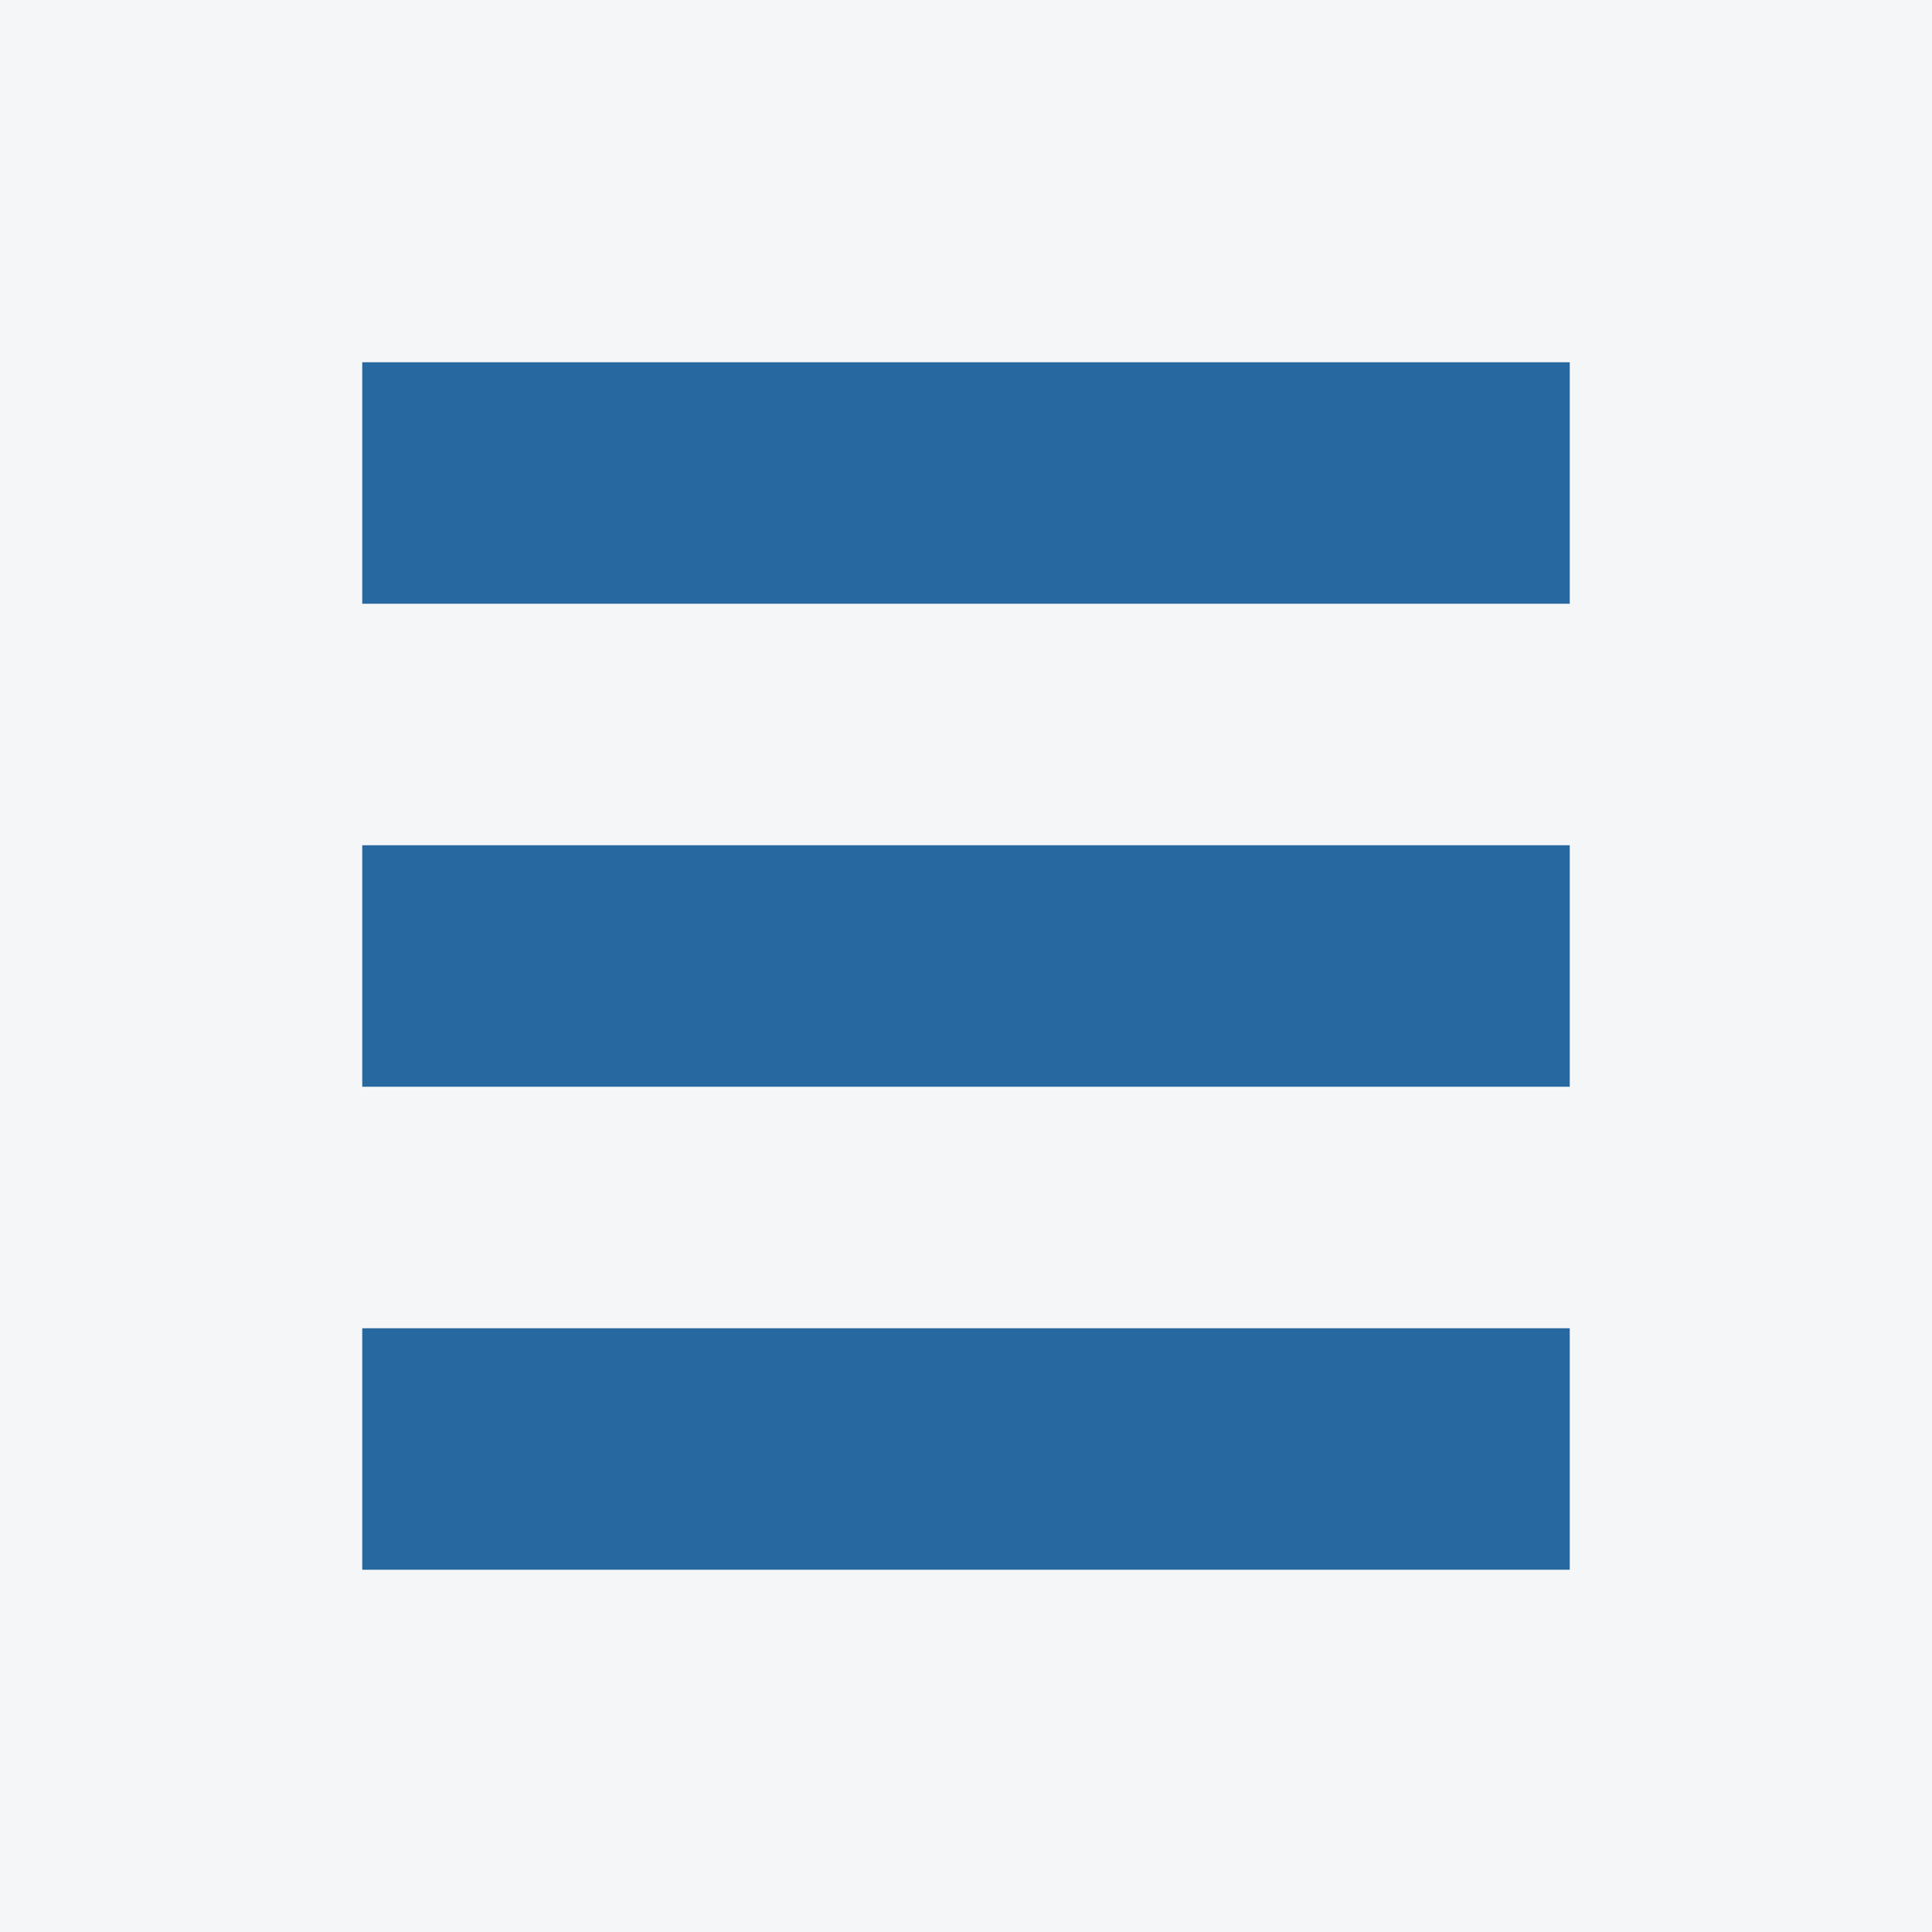
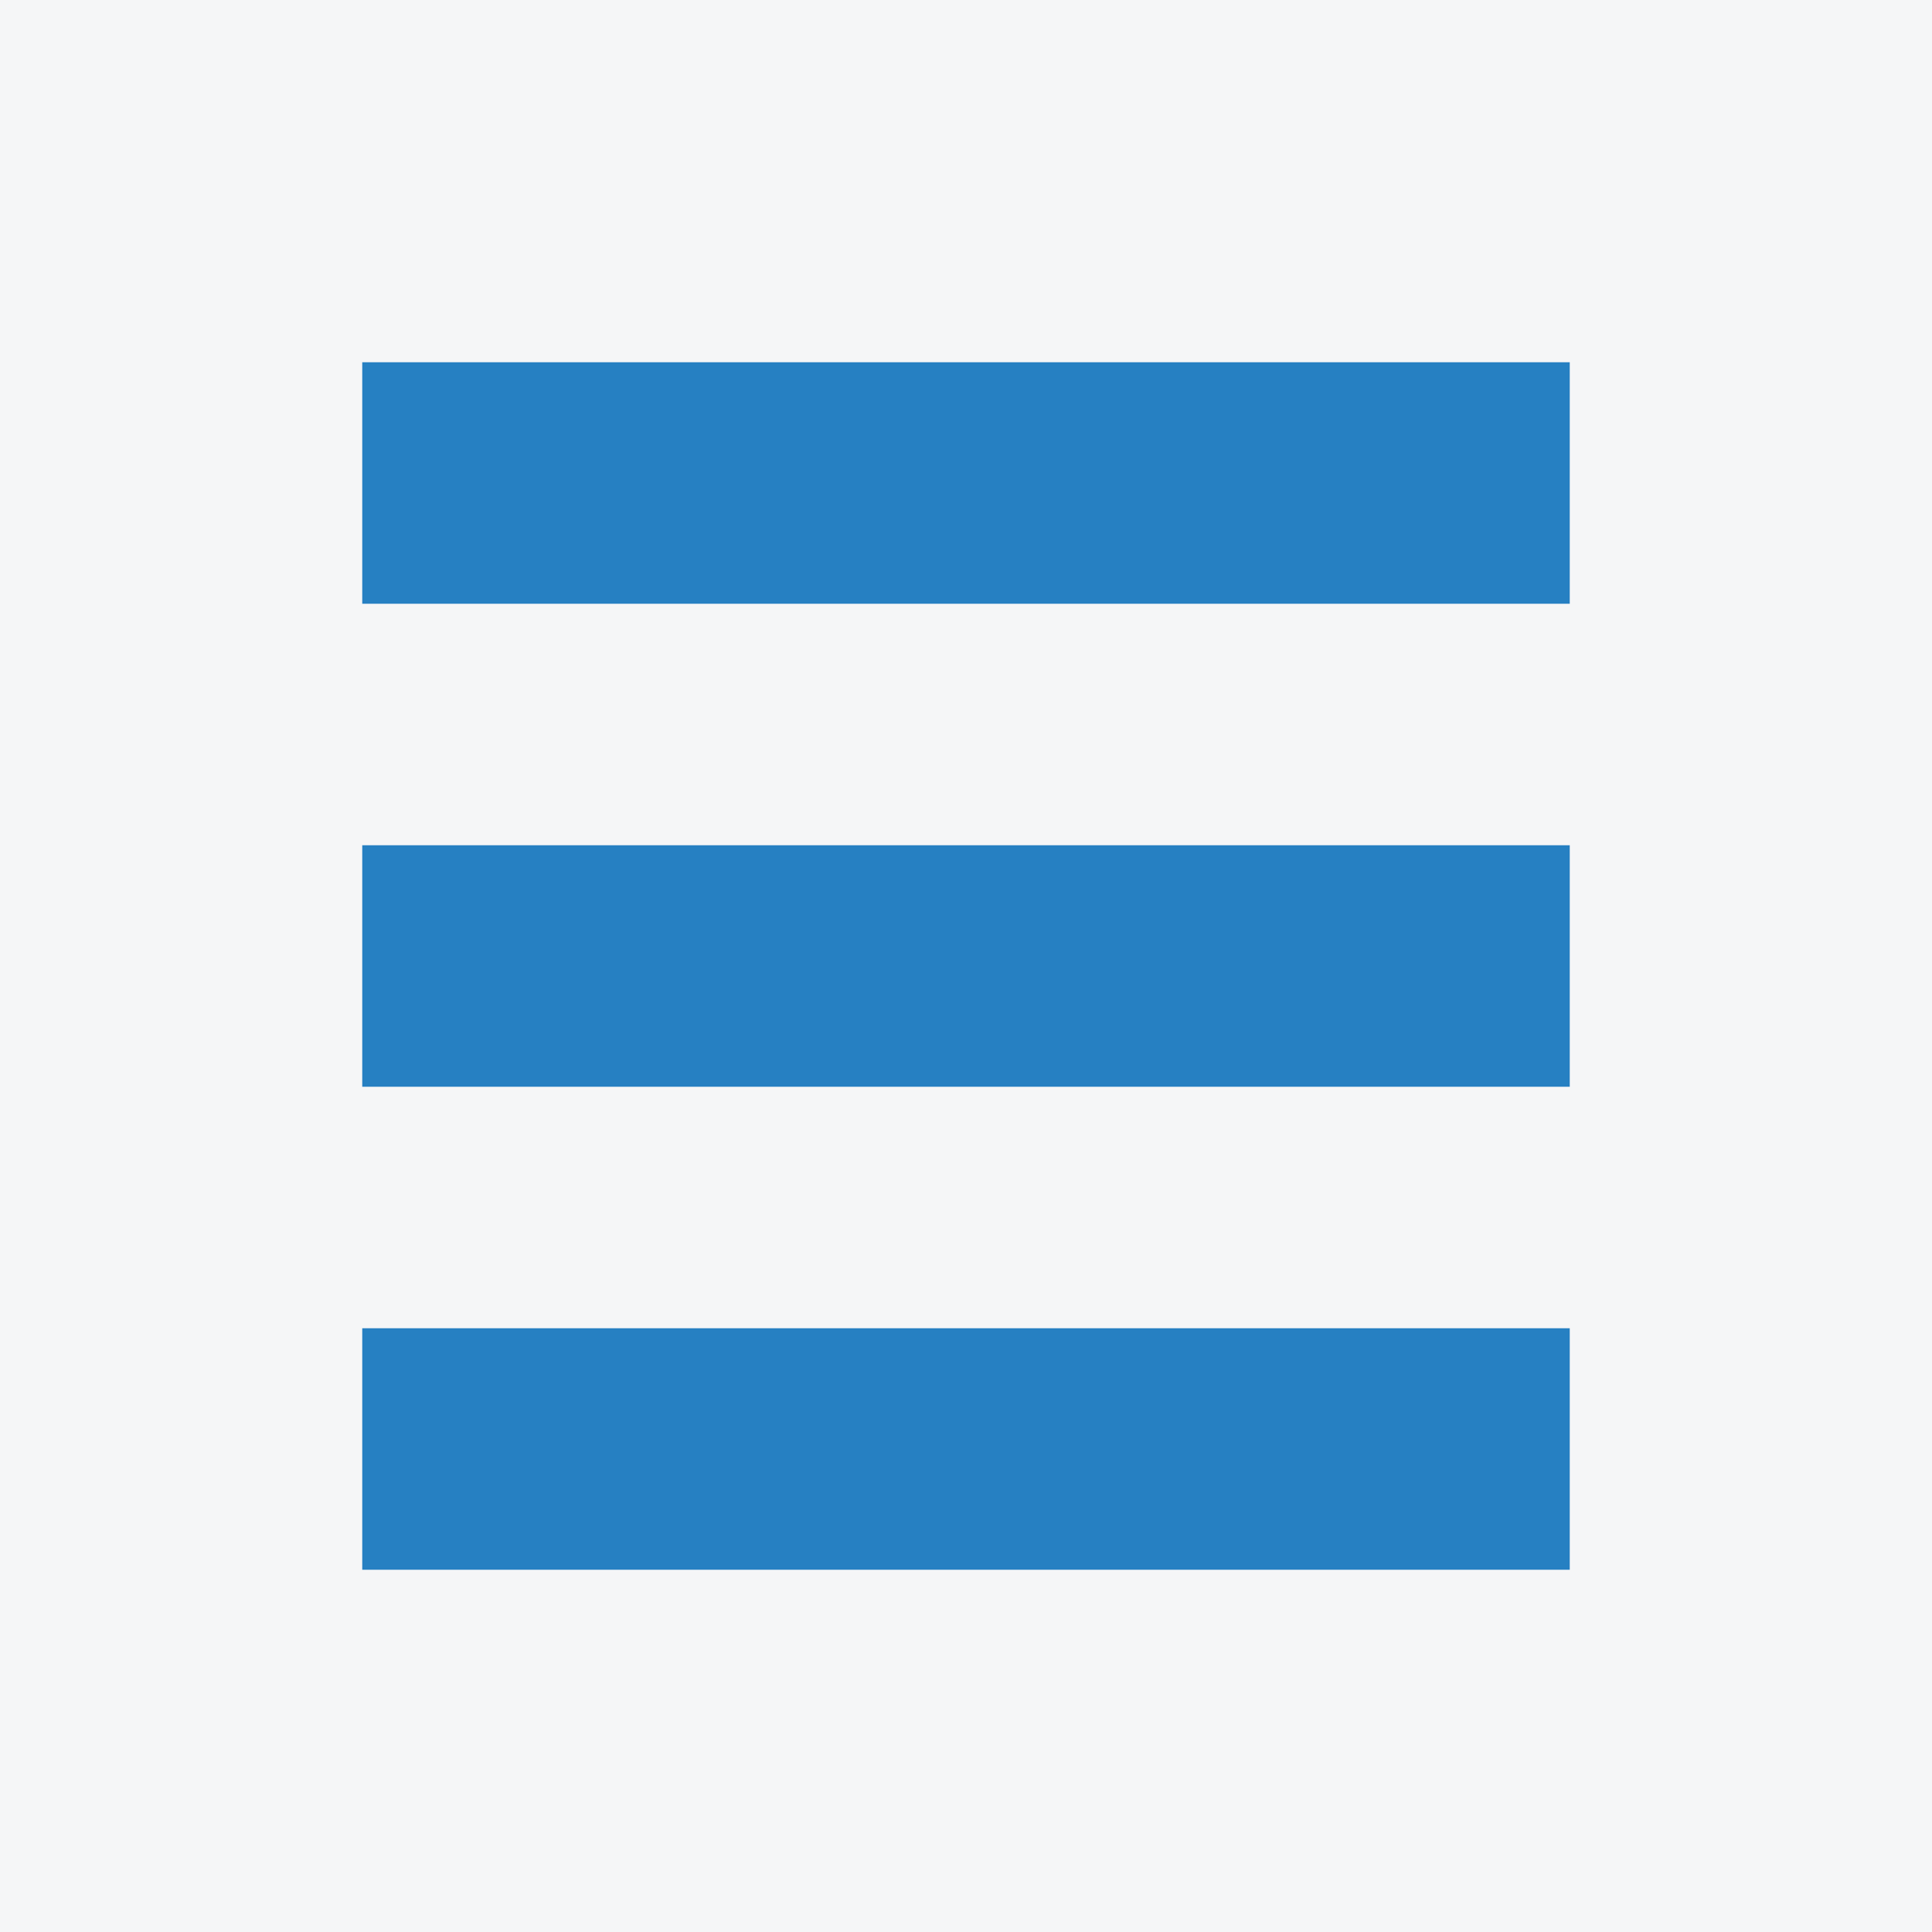
<svg xmlns="http://www.w3.org/2000/svg" viewBox="0 0 64 64" width="64" height="64">
  <rect width="64" height="64" fill="#F5F6F7" />
-   <g fill="#2868A0">
+   <g fill="#2680C2">
    <rect x="12" y="12" width="40" height="8" />
    <rect x="12" y="28" width="40" height="8" />
    <rect x="12" y="44" width="40" height="8" />
  </g>
</svg>
